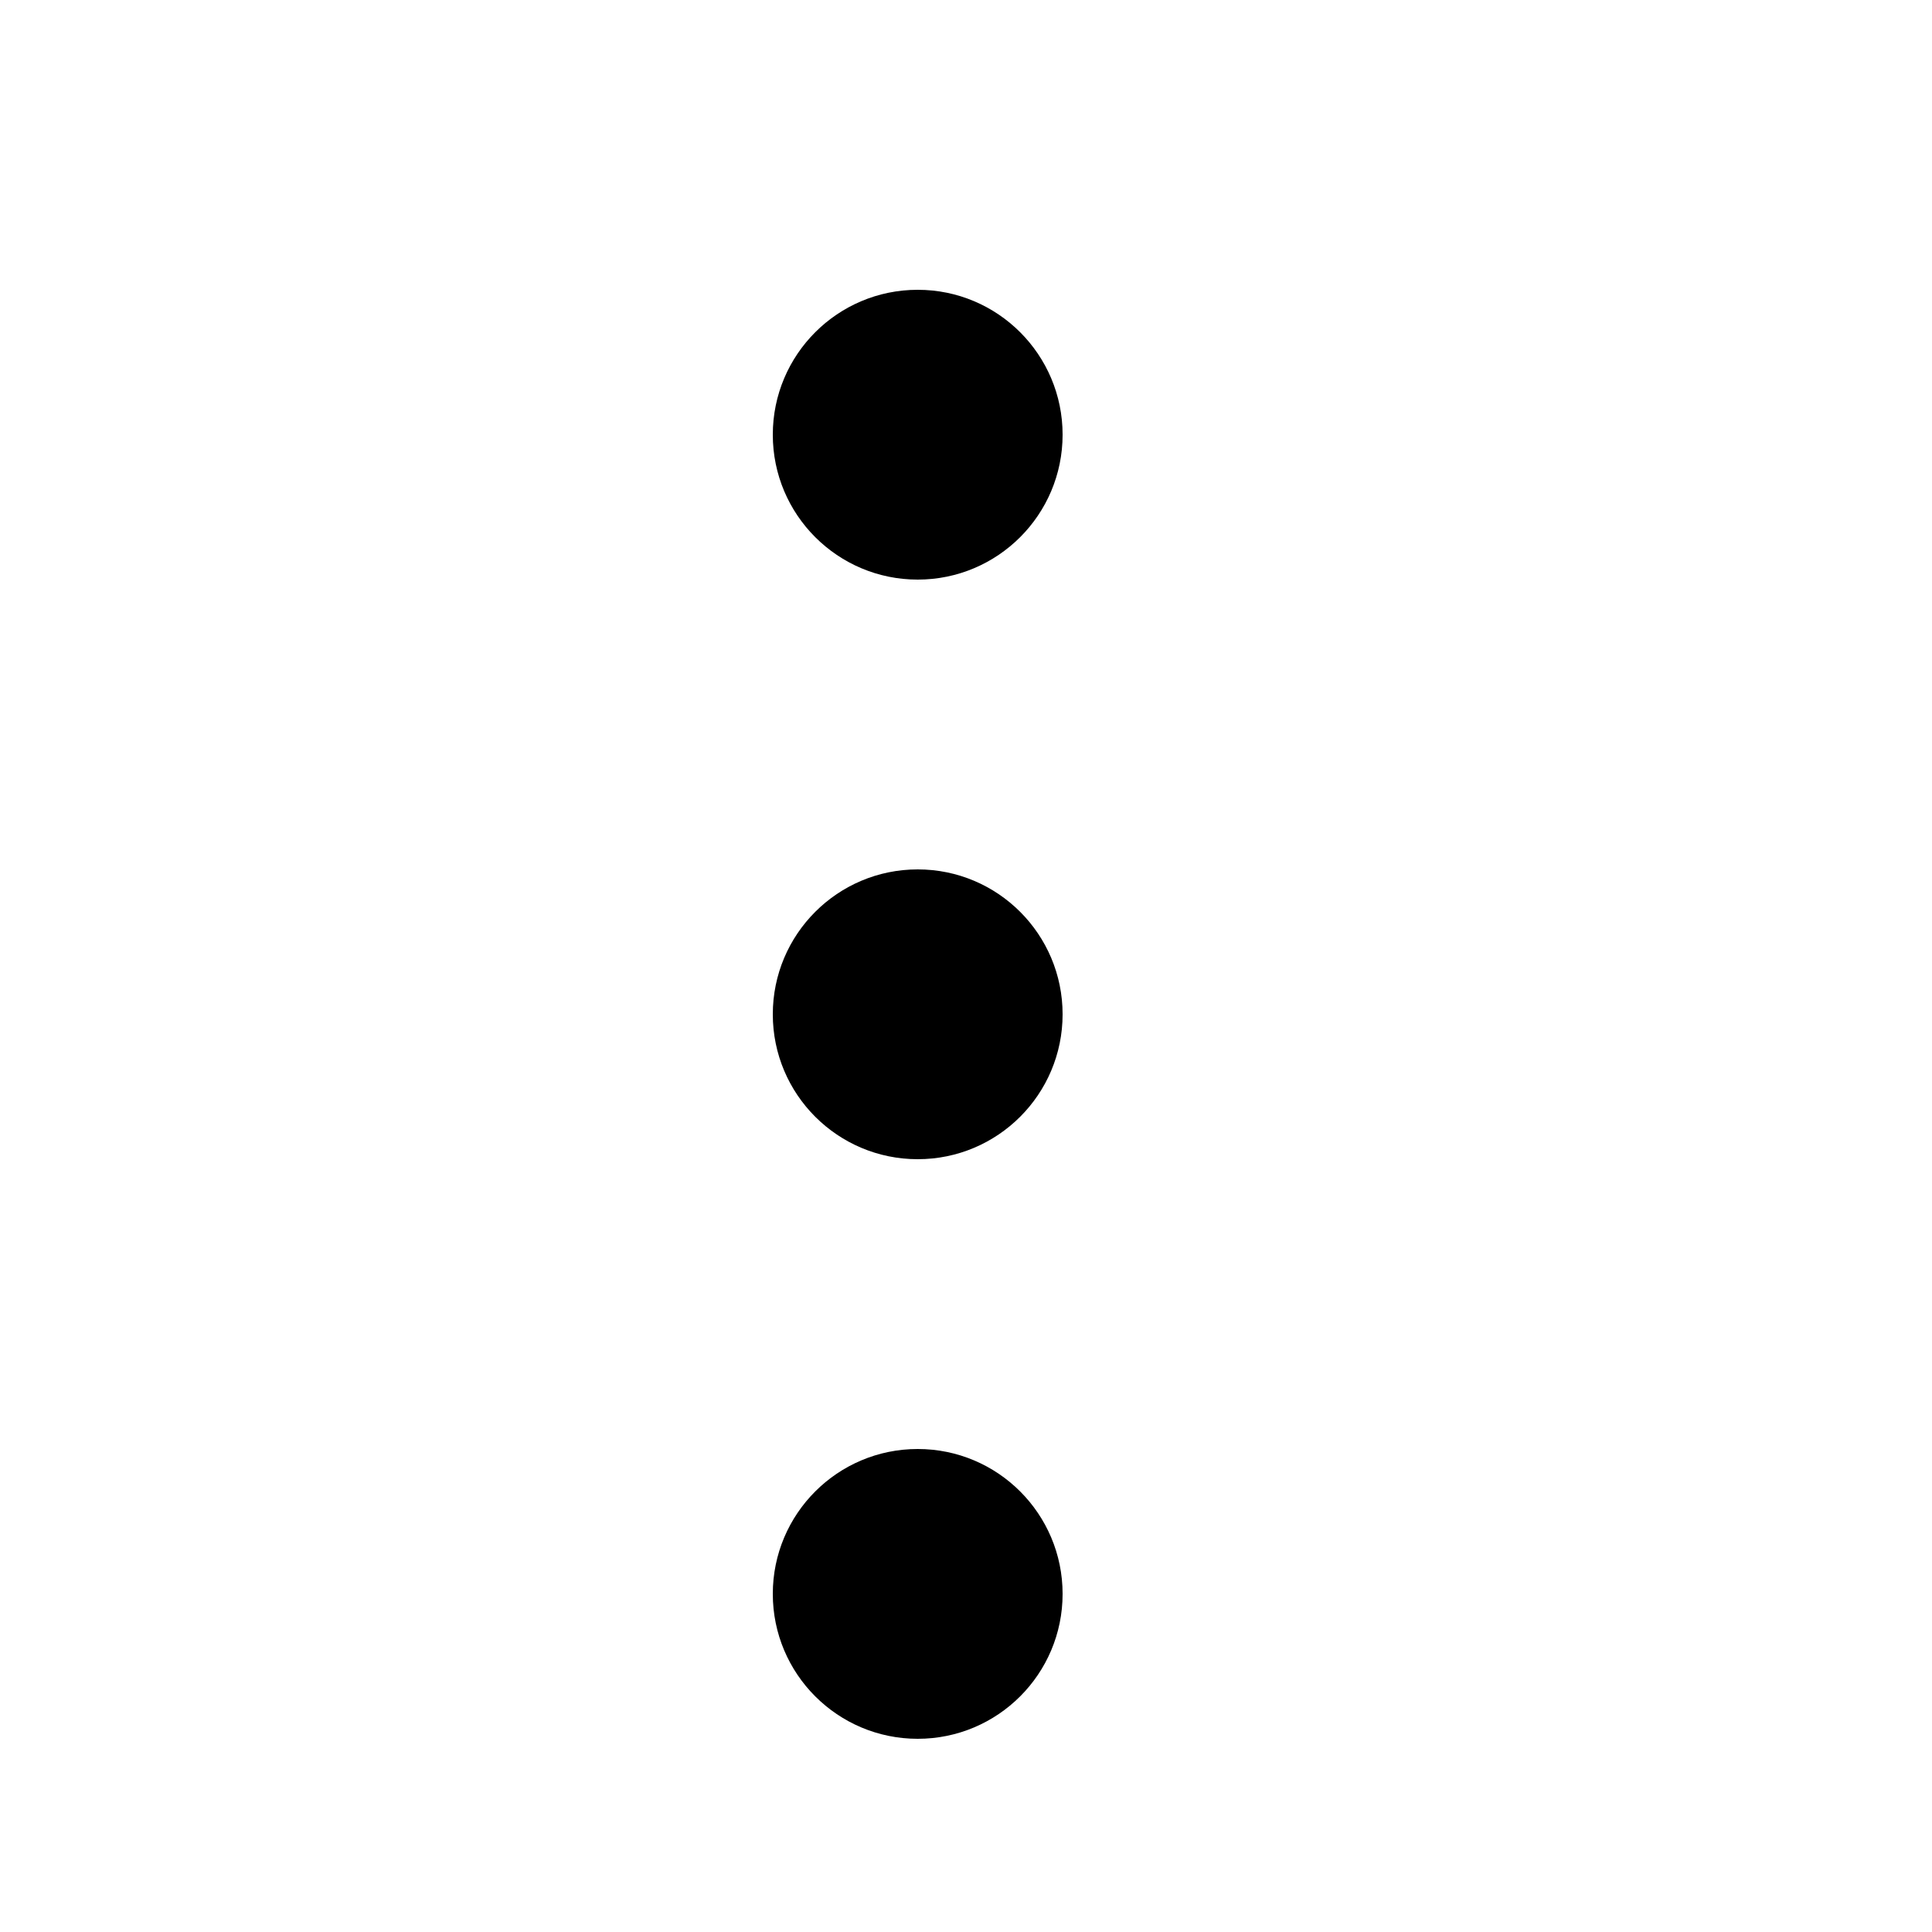
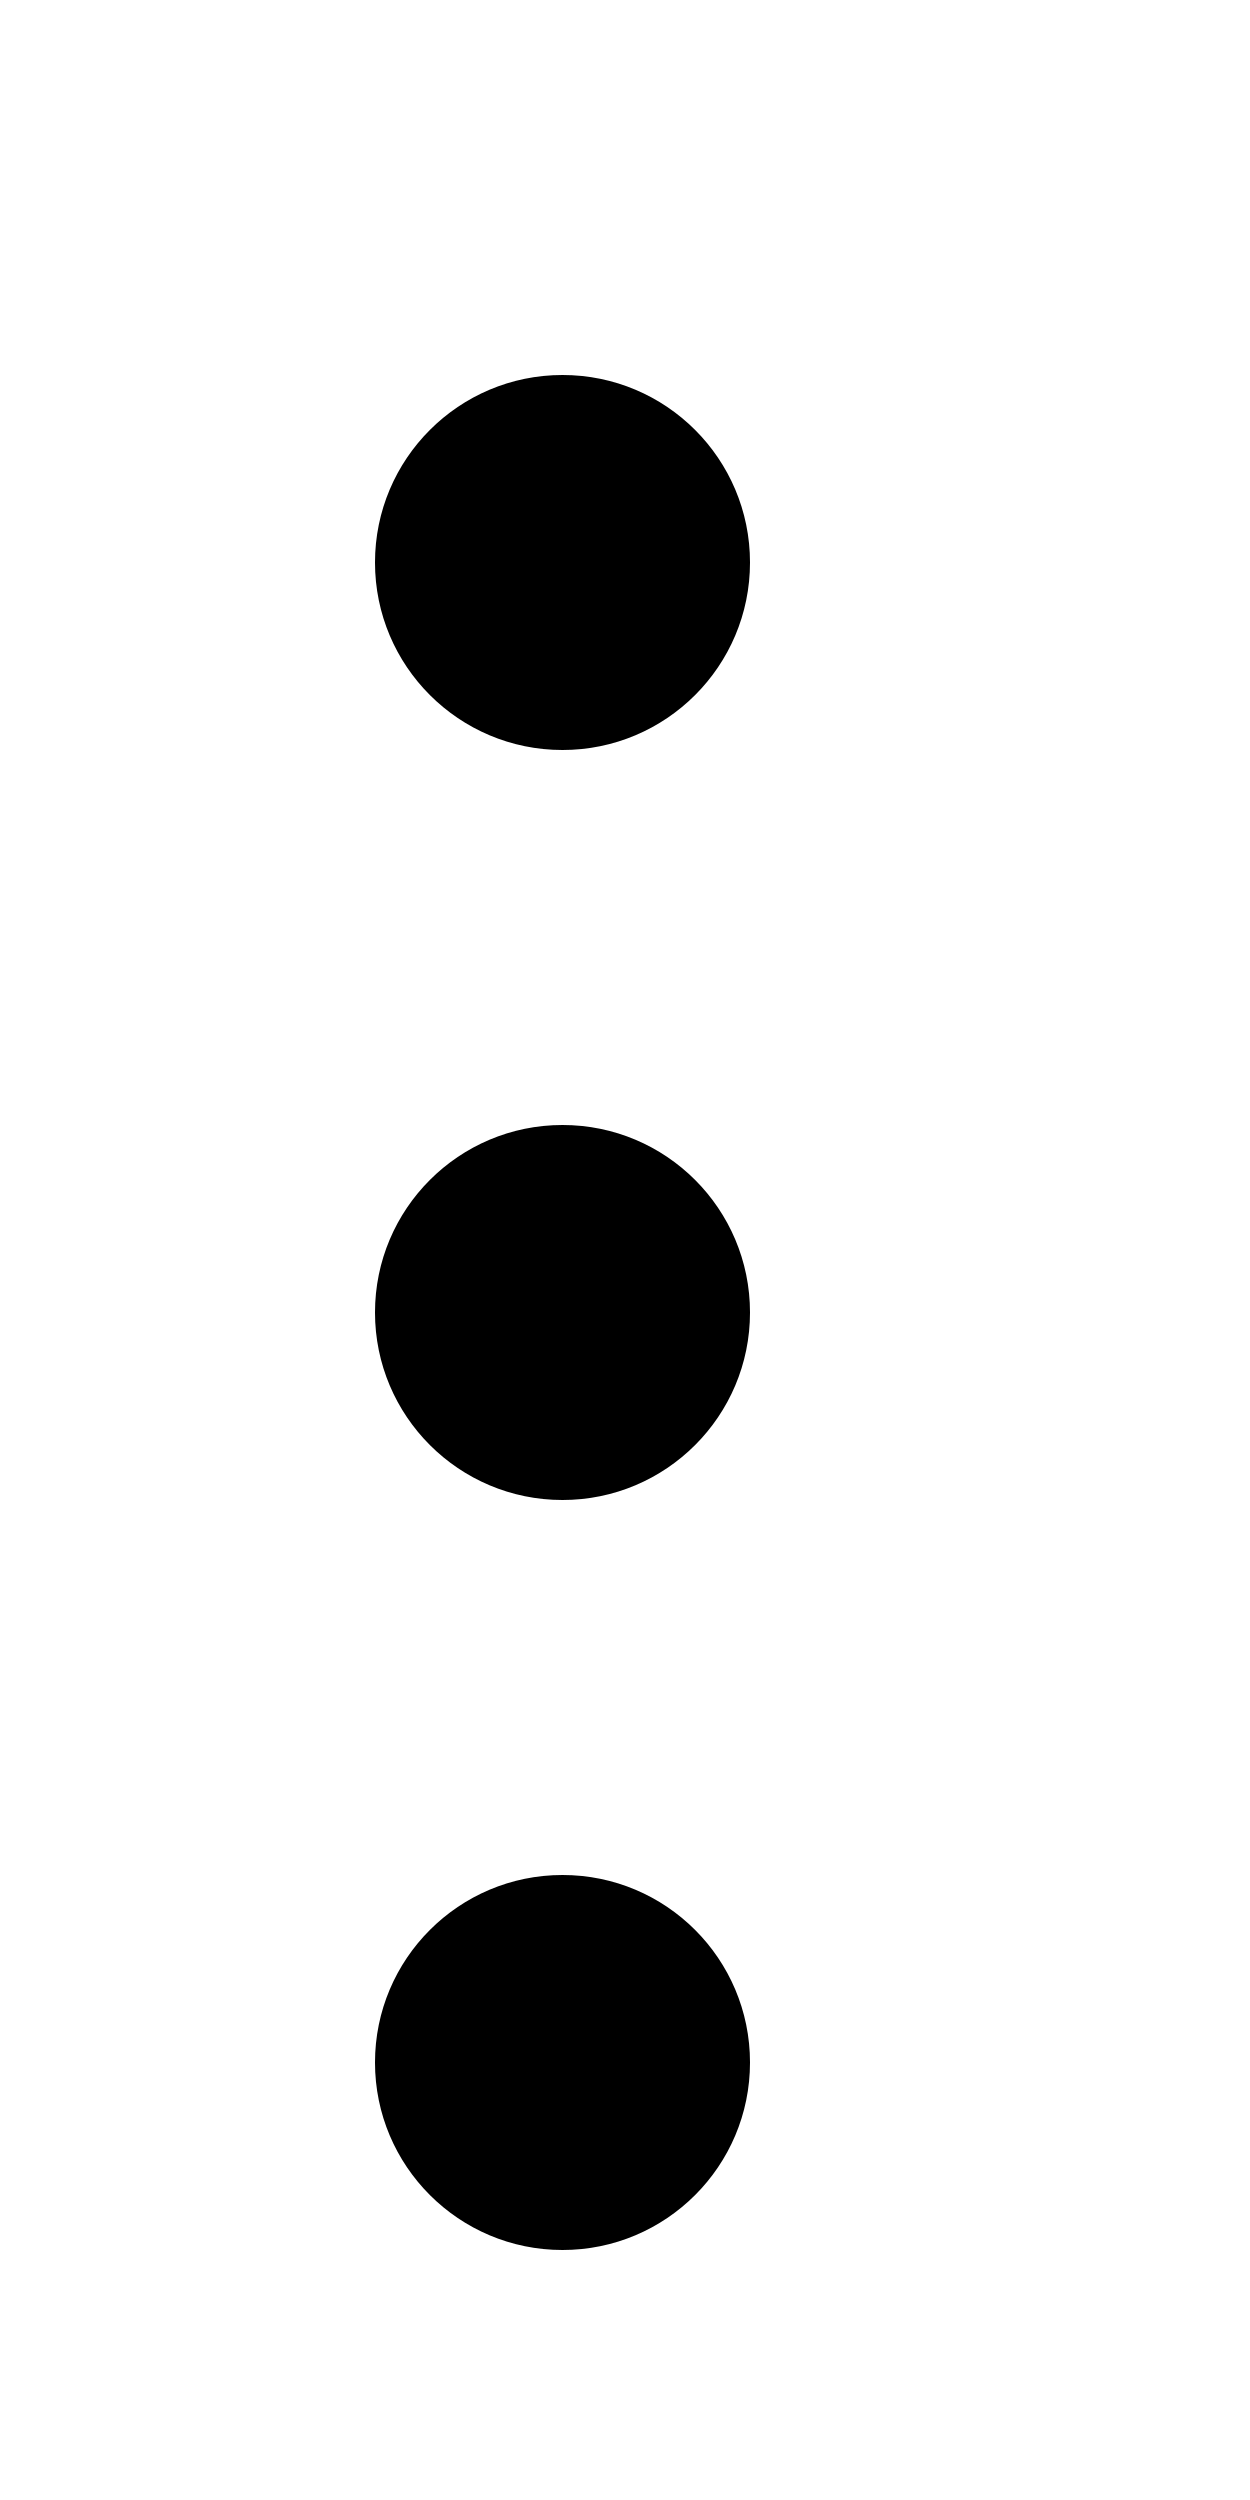
- <svg xmlns="http://www.w3.org/2000/svg" width="20" height="20">
+ <svg xmlns="http://www.w3.org/2000/svg" width="10" height="20">
  <g>
-     <circle cx="9.5" cy="4.5" r="1.5" />
-     <circle cx="9.5" cy="10.5" r="1.5" />
-     <circle cx="9.5" cy="16.5" r="1.5" />
+     <circle cx="4.5" cy="4.5" r="1.5" />
+     <circle cx="4.5" cy="10.5" r="1.5" />
+     <circle cx="4.5" cy="16.5" r="1.5" />
  </g>
</svg>
